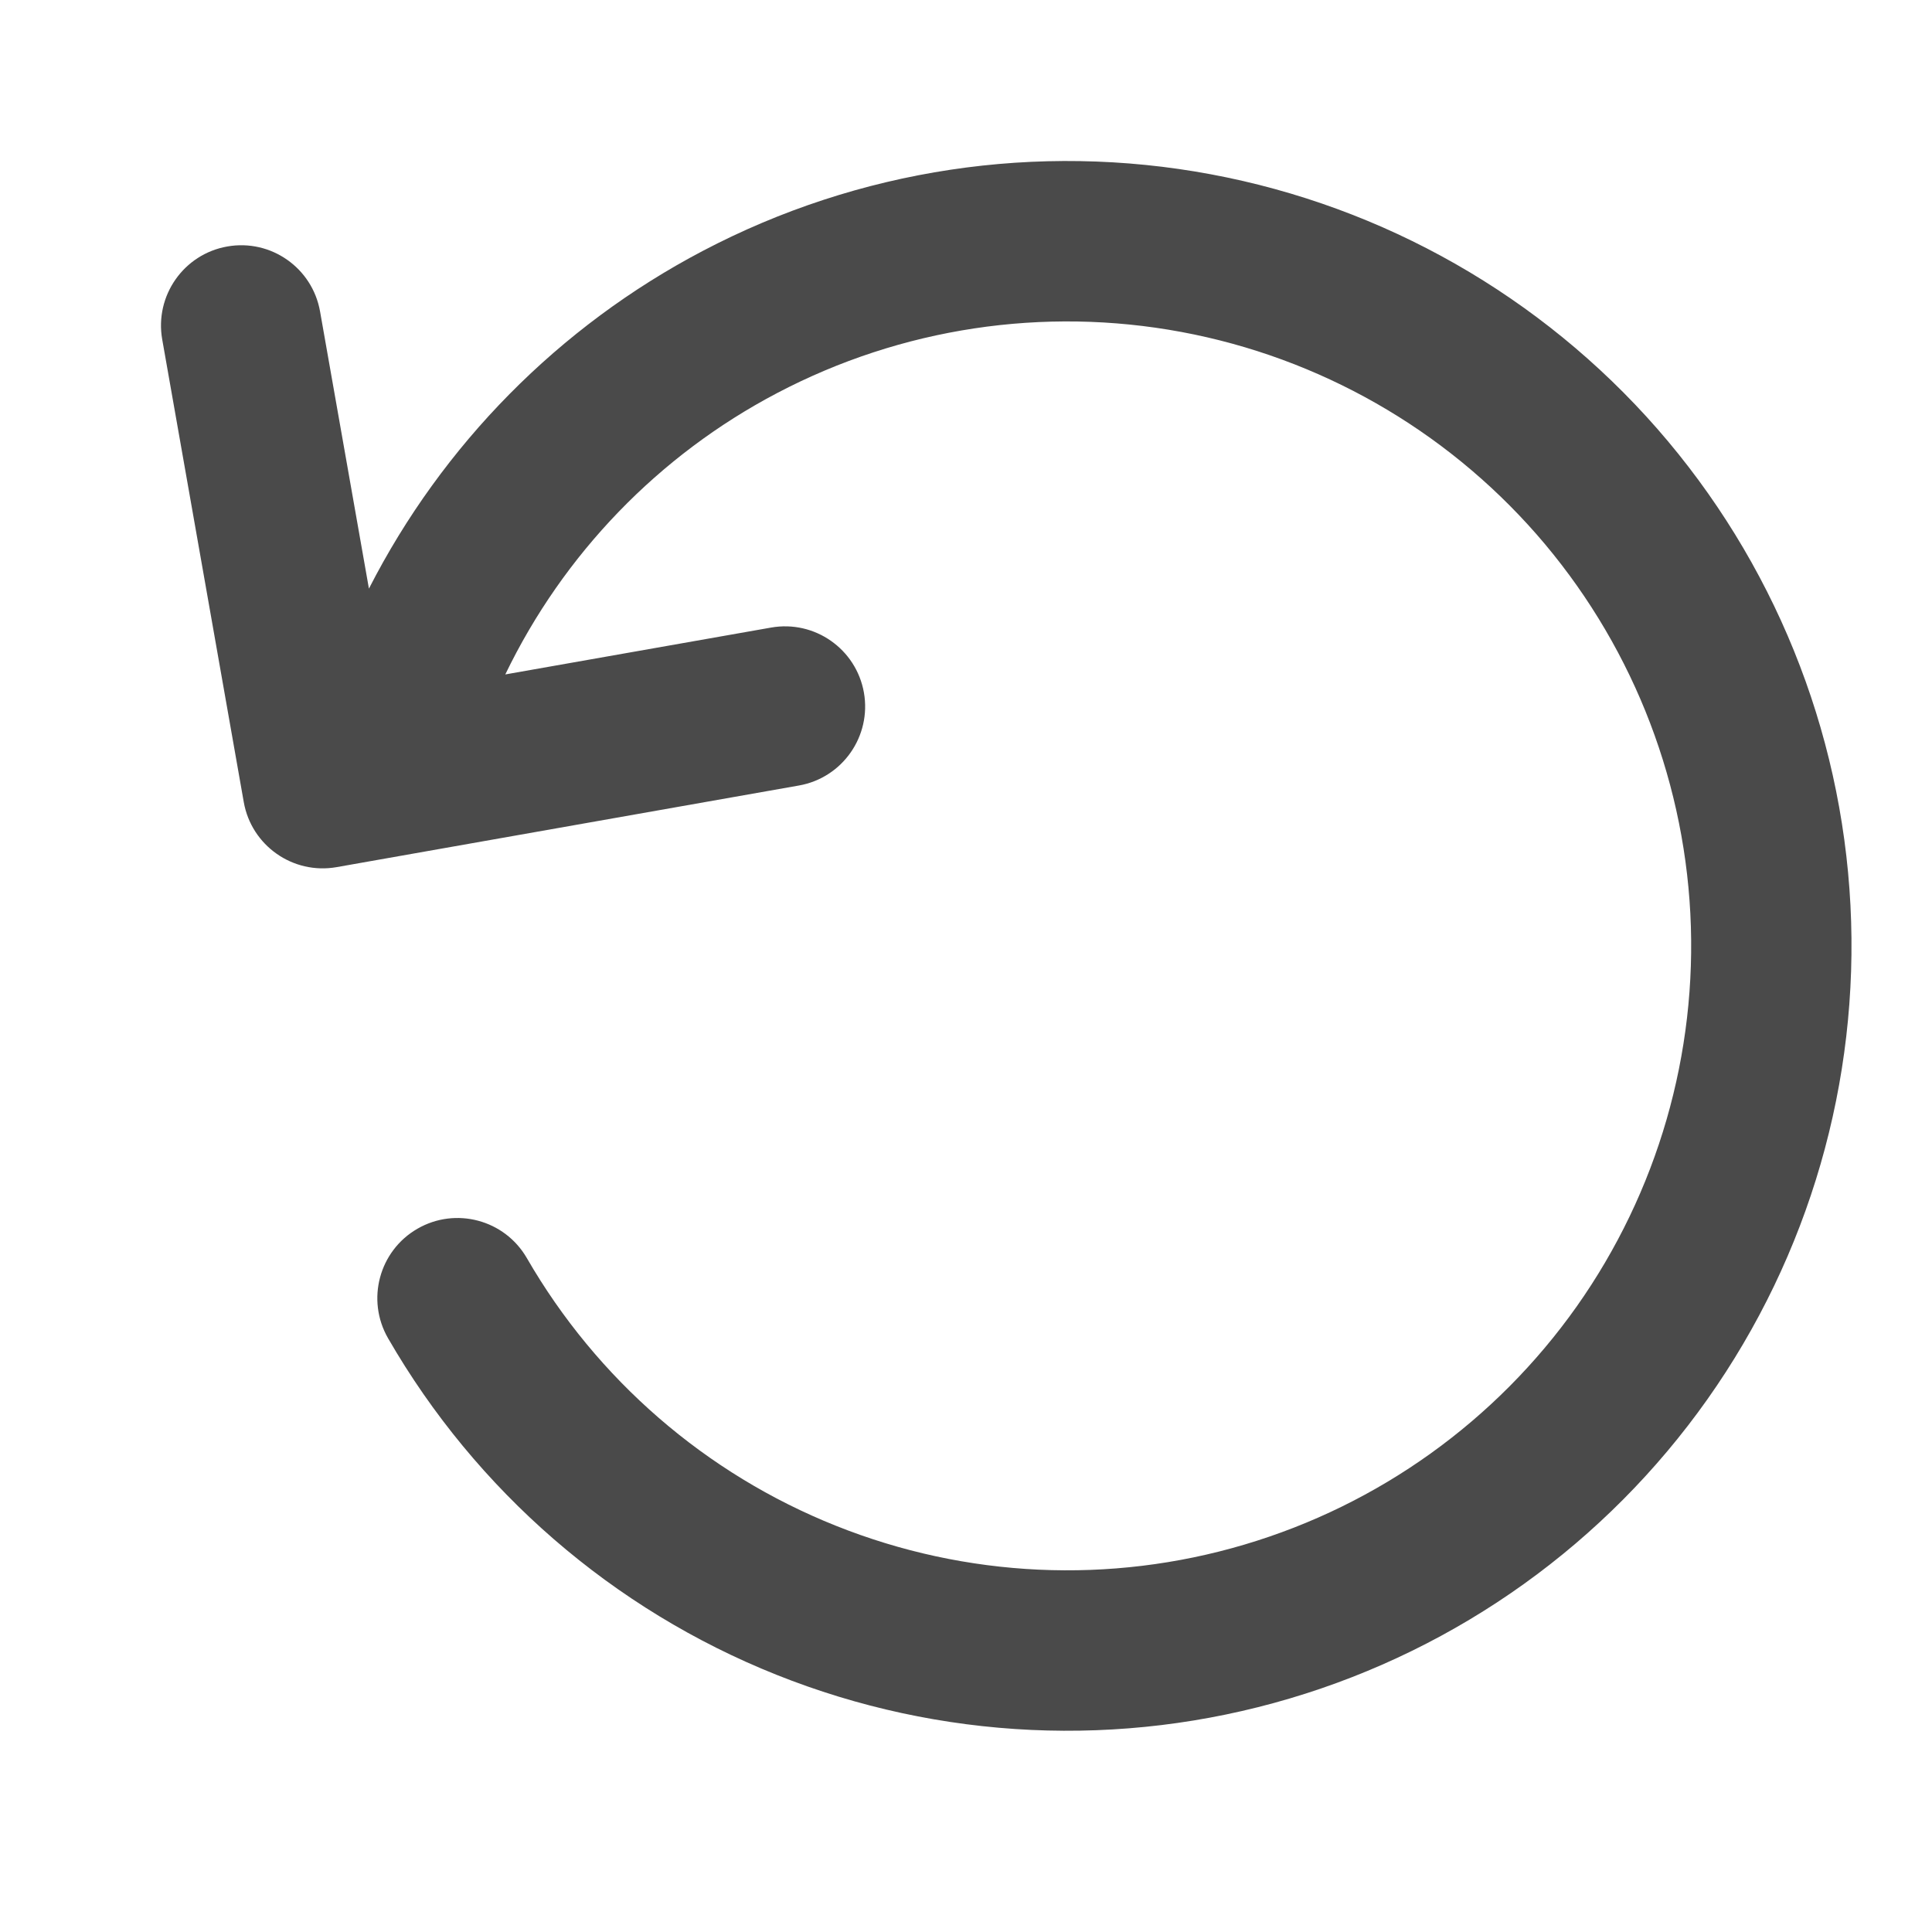
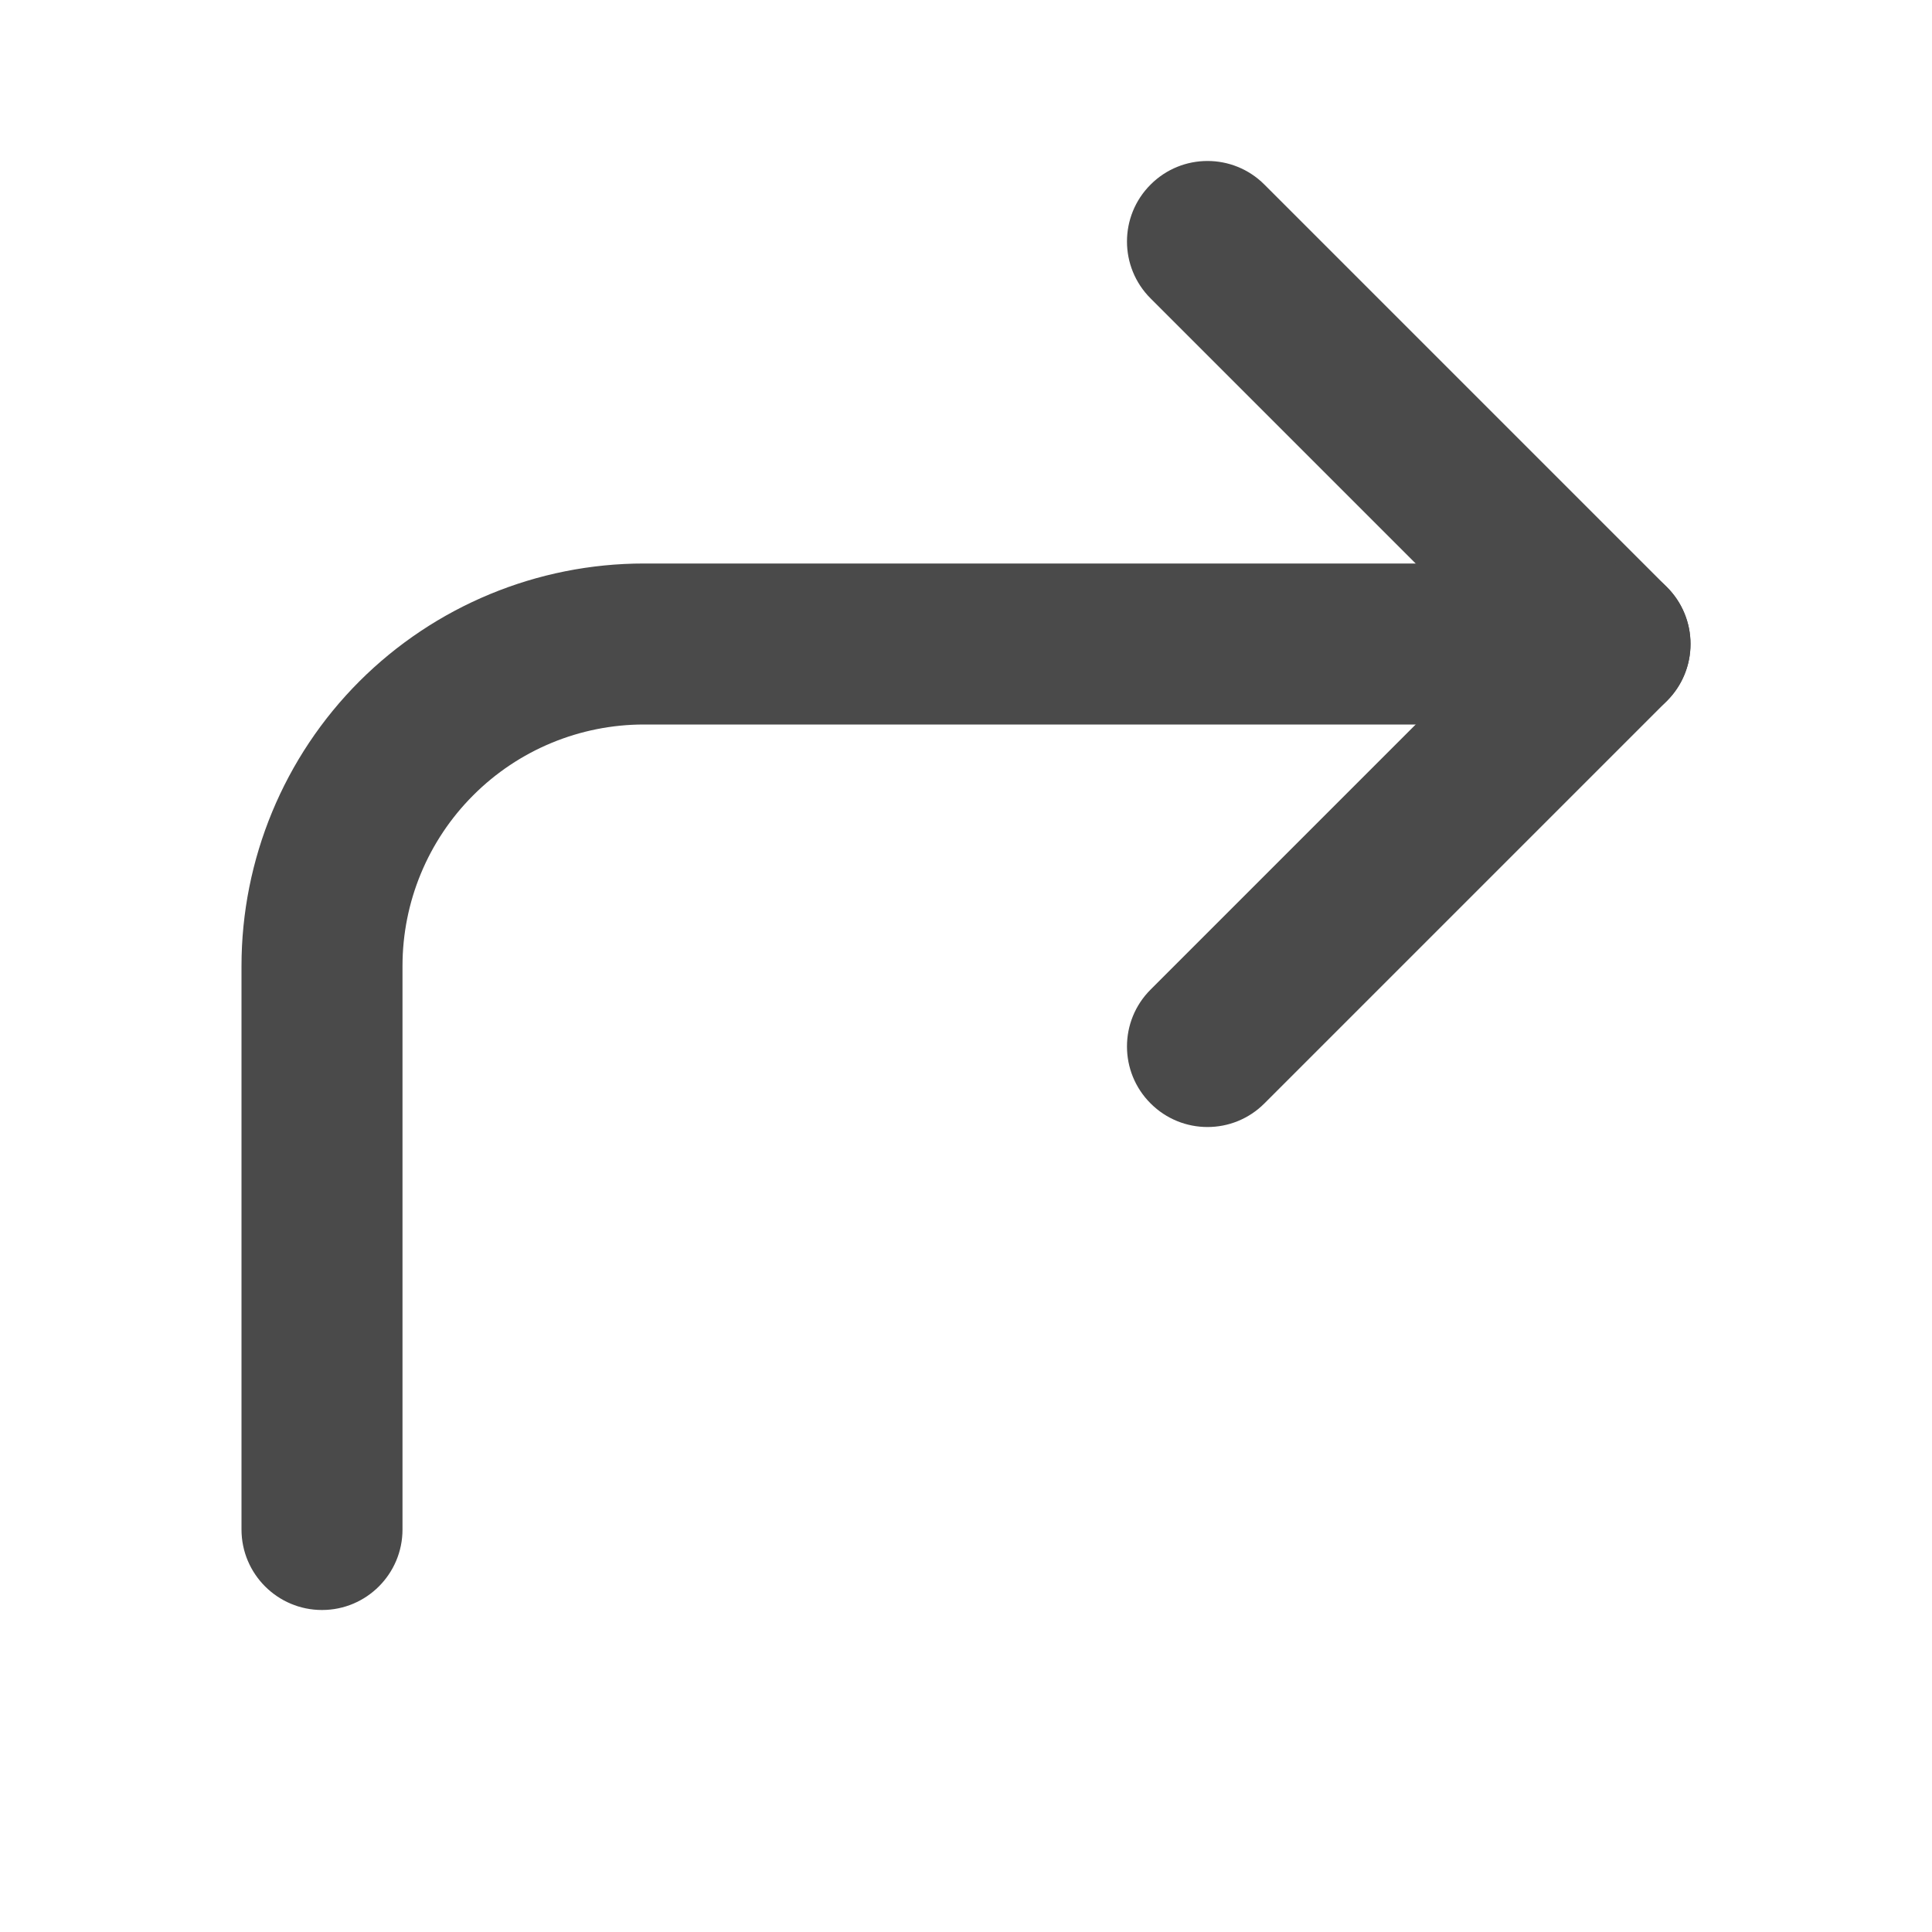
<svg xmlns="http://www.w3.org/2000/svg" width="24" height="24" viewBox="0 0 24 24" fill="none">
-   <path fill-rule="evenodd" clip-rule="evenodd" d="M4.583 7.312L3.976 3.87C3.881 3.328 3.365 2.966 2.823 3.062C2.282 3.157 1.92 3.674 2.015 4.216L3.028 9.963C3.123 10.505 3.64 10.867 4.181 10.772L9.924 9.758C10.465 9.663 10.827 9.146 10.732 8.604C10.636 8.062 10.12 7.7 9.578 7.796L6.277 8.378C6.999 6.882 8.182 5.655 9.655 4.882C11.197 4.072 12.965 3.805 14.677 4.124C16.388 4.443 17.942 5.329 19.089 6.639C20.235 7.95 20.908 9.609 20.998 11.348C21.088 13.088 20.591 14.807 19.586 16.23C18.58 17.652 17.126 18.694 15.457 19.188C13.788 19.683 12.001 19.6 10.385 18.954C8.768 18.309 7.416 17.137 6.545 15.629C6.27 15.152 5.661 14.989 5.185 15.264C4.709 15.539 4.546 16.148 4.821 16.625C5.915 18.521 7.614 19.994 9.646 20.805C11.678 21.617 13.924 21.721 16.022 21.099C18.12 20.478 19.948 19.168 21.211 17.381C22.475 15.593 23.1 13.432 22.987 11.245C22.874 9.058 22.028 6.974 20.587 5.326C19.145 3.679 17.192 2.566 15.041 2.165C12.89 1.764 10.667 2.099 8.73 3.117C6.944 4.055 5.497 5.523 4.583 7.312Z" fill="#4A4A4A" />
+   <path fill-rule="evenodd" clip-rule="evenodd" d="M14.293 13.707C13.902 13.317 13.902 12.683 14.293 12.293L18.586 8L14.293 3.707C13.902 3.317 13.902 2.683 14.293 2.293C14.683 1.902 15.317 1.902 15.707 2.293L20.707 7.293C21.098 7.683 21.098 8.317 20.707 8.707L15.707 13.707C15.317 14.098 14.683 14.098 14.293 13.707Z" fill="#4A4A4A" />
+   <path fill-rule="evenodd" clip-rule="evenodd" d="M4 20C3.448 20 3 19.552 3 19V12C3 10.674 3.527 9.402 4.464 8.464C5.402 7.527 6.674 7 8 7L20 7C20.552 7 21 7.448 21 8C21 8.552 20.552 9 20 9L8 9C7.204 9 6.441 9.316 5.879 9.879C5.316 10.441 5 11.204 5 12L5 19C5 19.552 4.552 20 4 20Z" fill="#4A4A4A" />
</svg>
